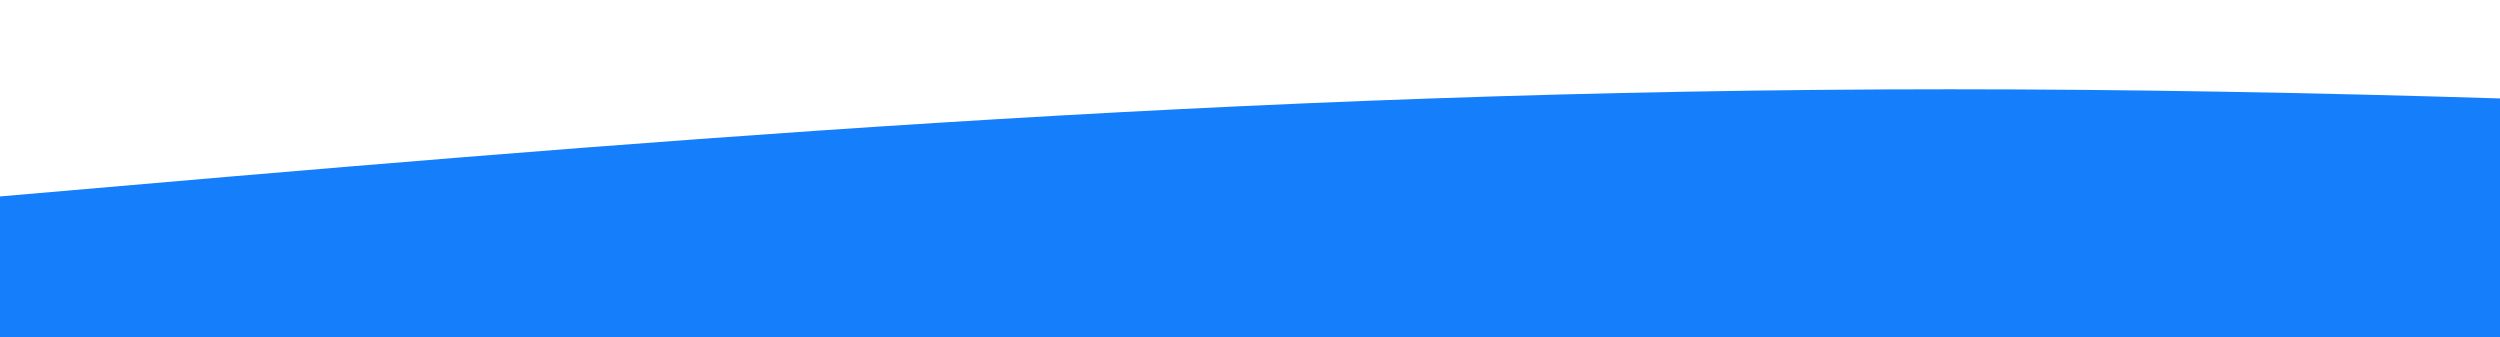
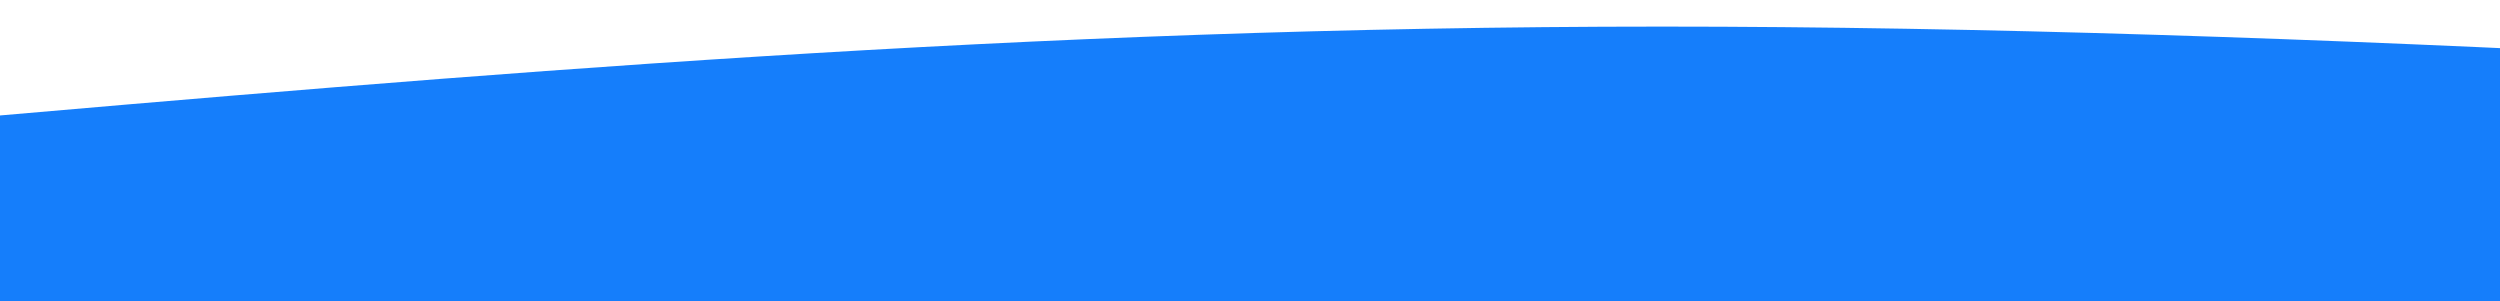
- <svg xmlns="http://www.w3.org/2000/svg" width="100%" height="100%" id="svg" viewBox="0 70 840 113">
+ <svg xmlns="http://www.w3.org/2000/svg" width="100%" height="213" id="svg" viewBox="30 90 940 113">
  <path d="M 0,683 C 0,683 0,136 0,136 C 207.5,118 415,100 655,100 C 895,100 1167.5,118 1440,136 C 1440,136 1440,683 1440,683 Z" stroke="none" stroke-width="0" fill="#157EFB" fill-opacity="1" class="path-0" />
  <path d="M 0,683 C 0,683 0,273 0,273 C 248,289.5 496,306 736,306 C 976,306 1208,289.5 1440,273 C 1440,273 1440,683 1440,683 Z" stroke="none" stroke-width="0" fill="#157EFB" fill-opacity="1" class="path-1" />
  <path d="M 0,683 C 0,683 0,409 0,409 C 290.5,418 581,427 821,427 C 1061,427 1250.5,418 1440,409 C 1440,409 1440,683 1440,683 Z" stroke="none" stroke-width="0" fill="#157EFB" fill-opacity="1" class="path-2" />
  <path d="M 0,683 C 0,683 0,546 0,546 C 273.5,523 547,500 787,500 C 1027,500 1233.5,523 1440,546 C 1440,546 1440,683 1440,683 Z" stroke="none" stroke-width="0" fill="#157EFB" fill-opacity="1" class="path-3" />
</svg>
